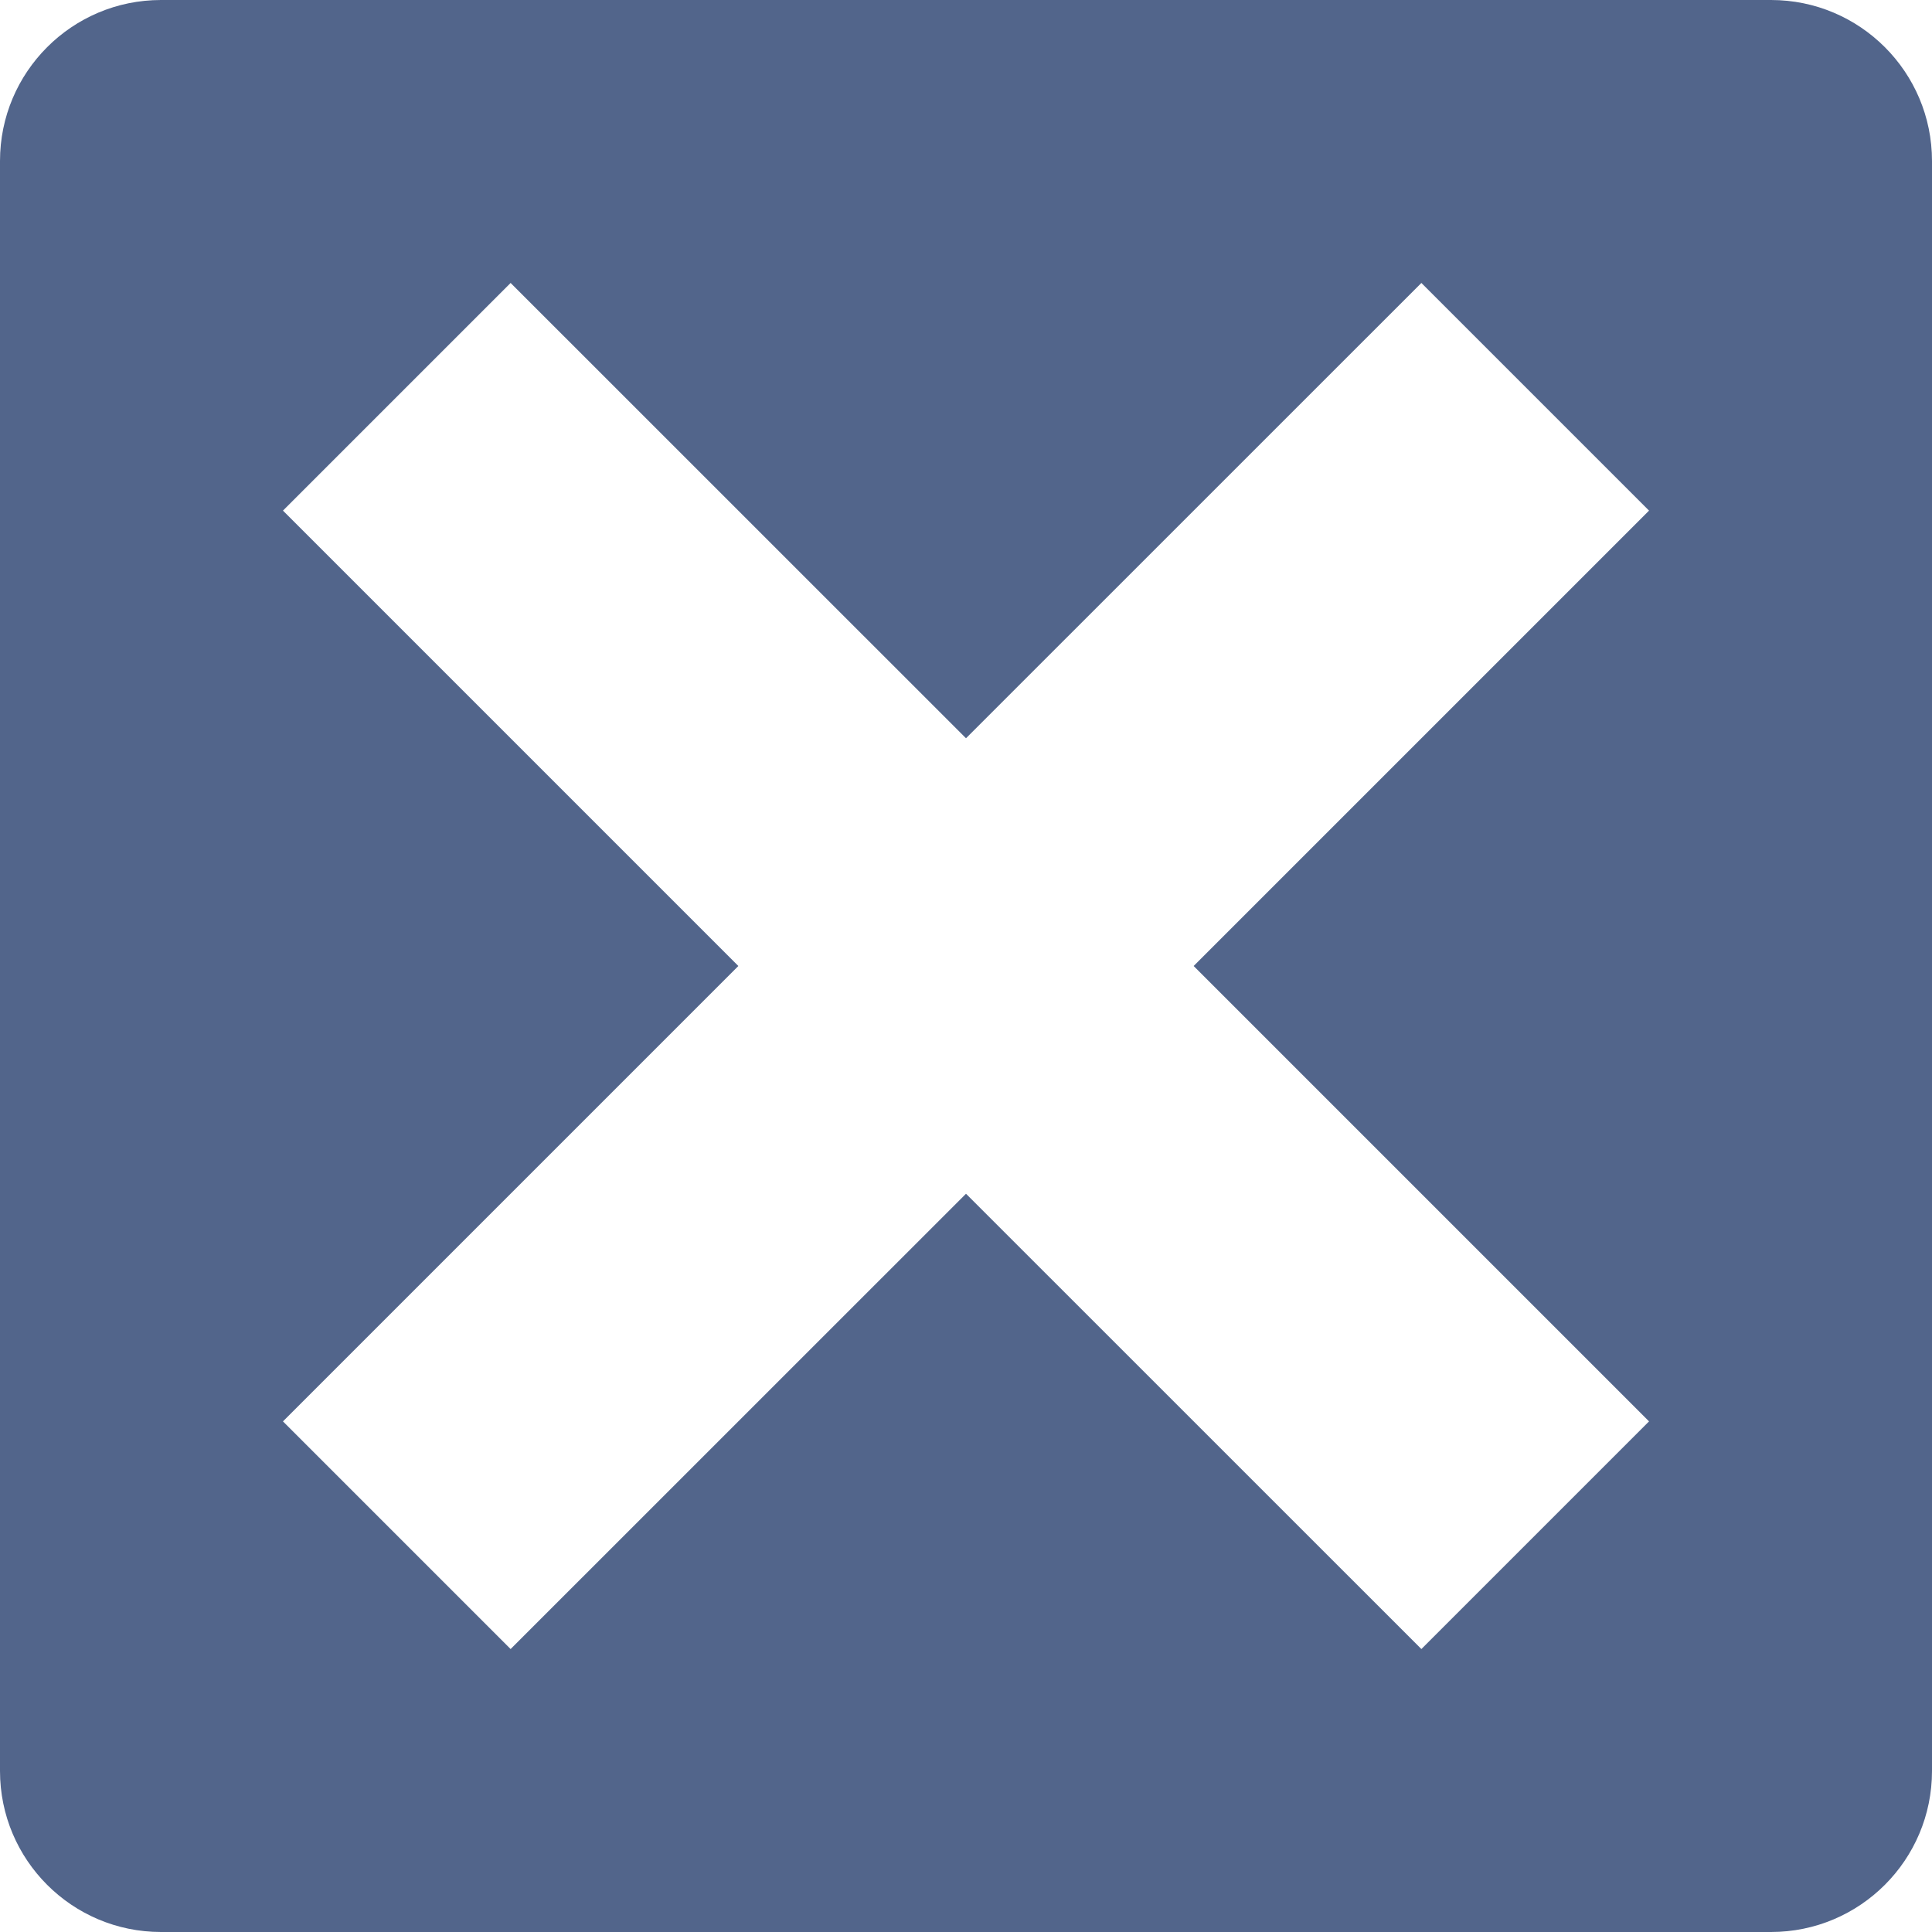
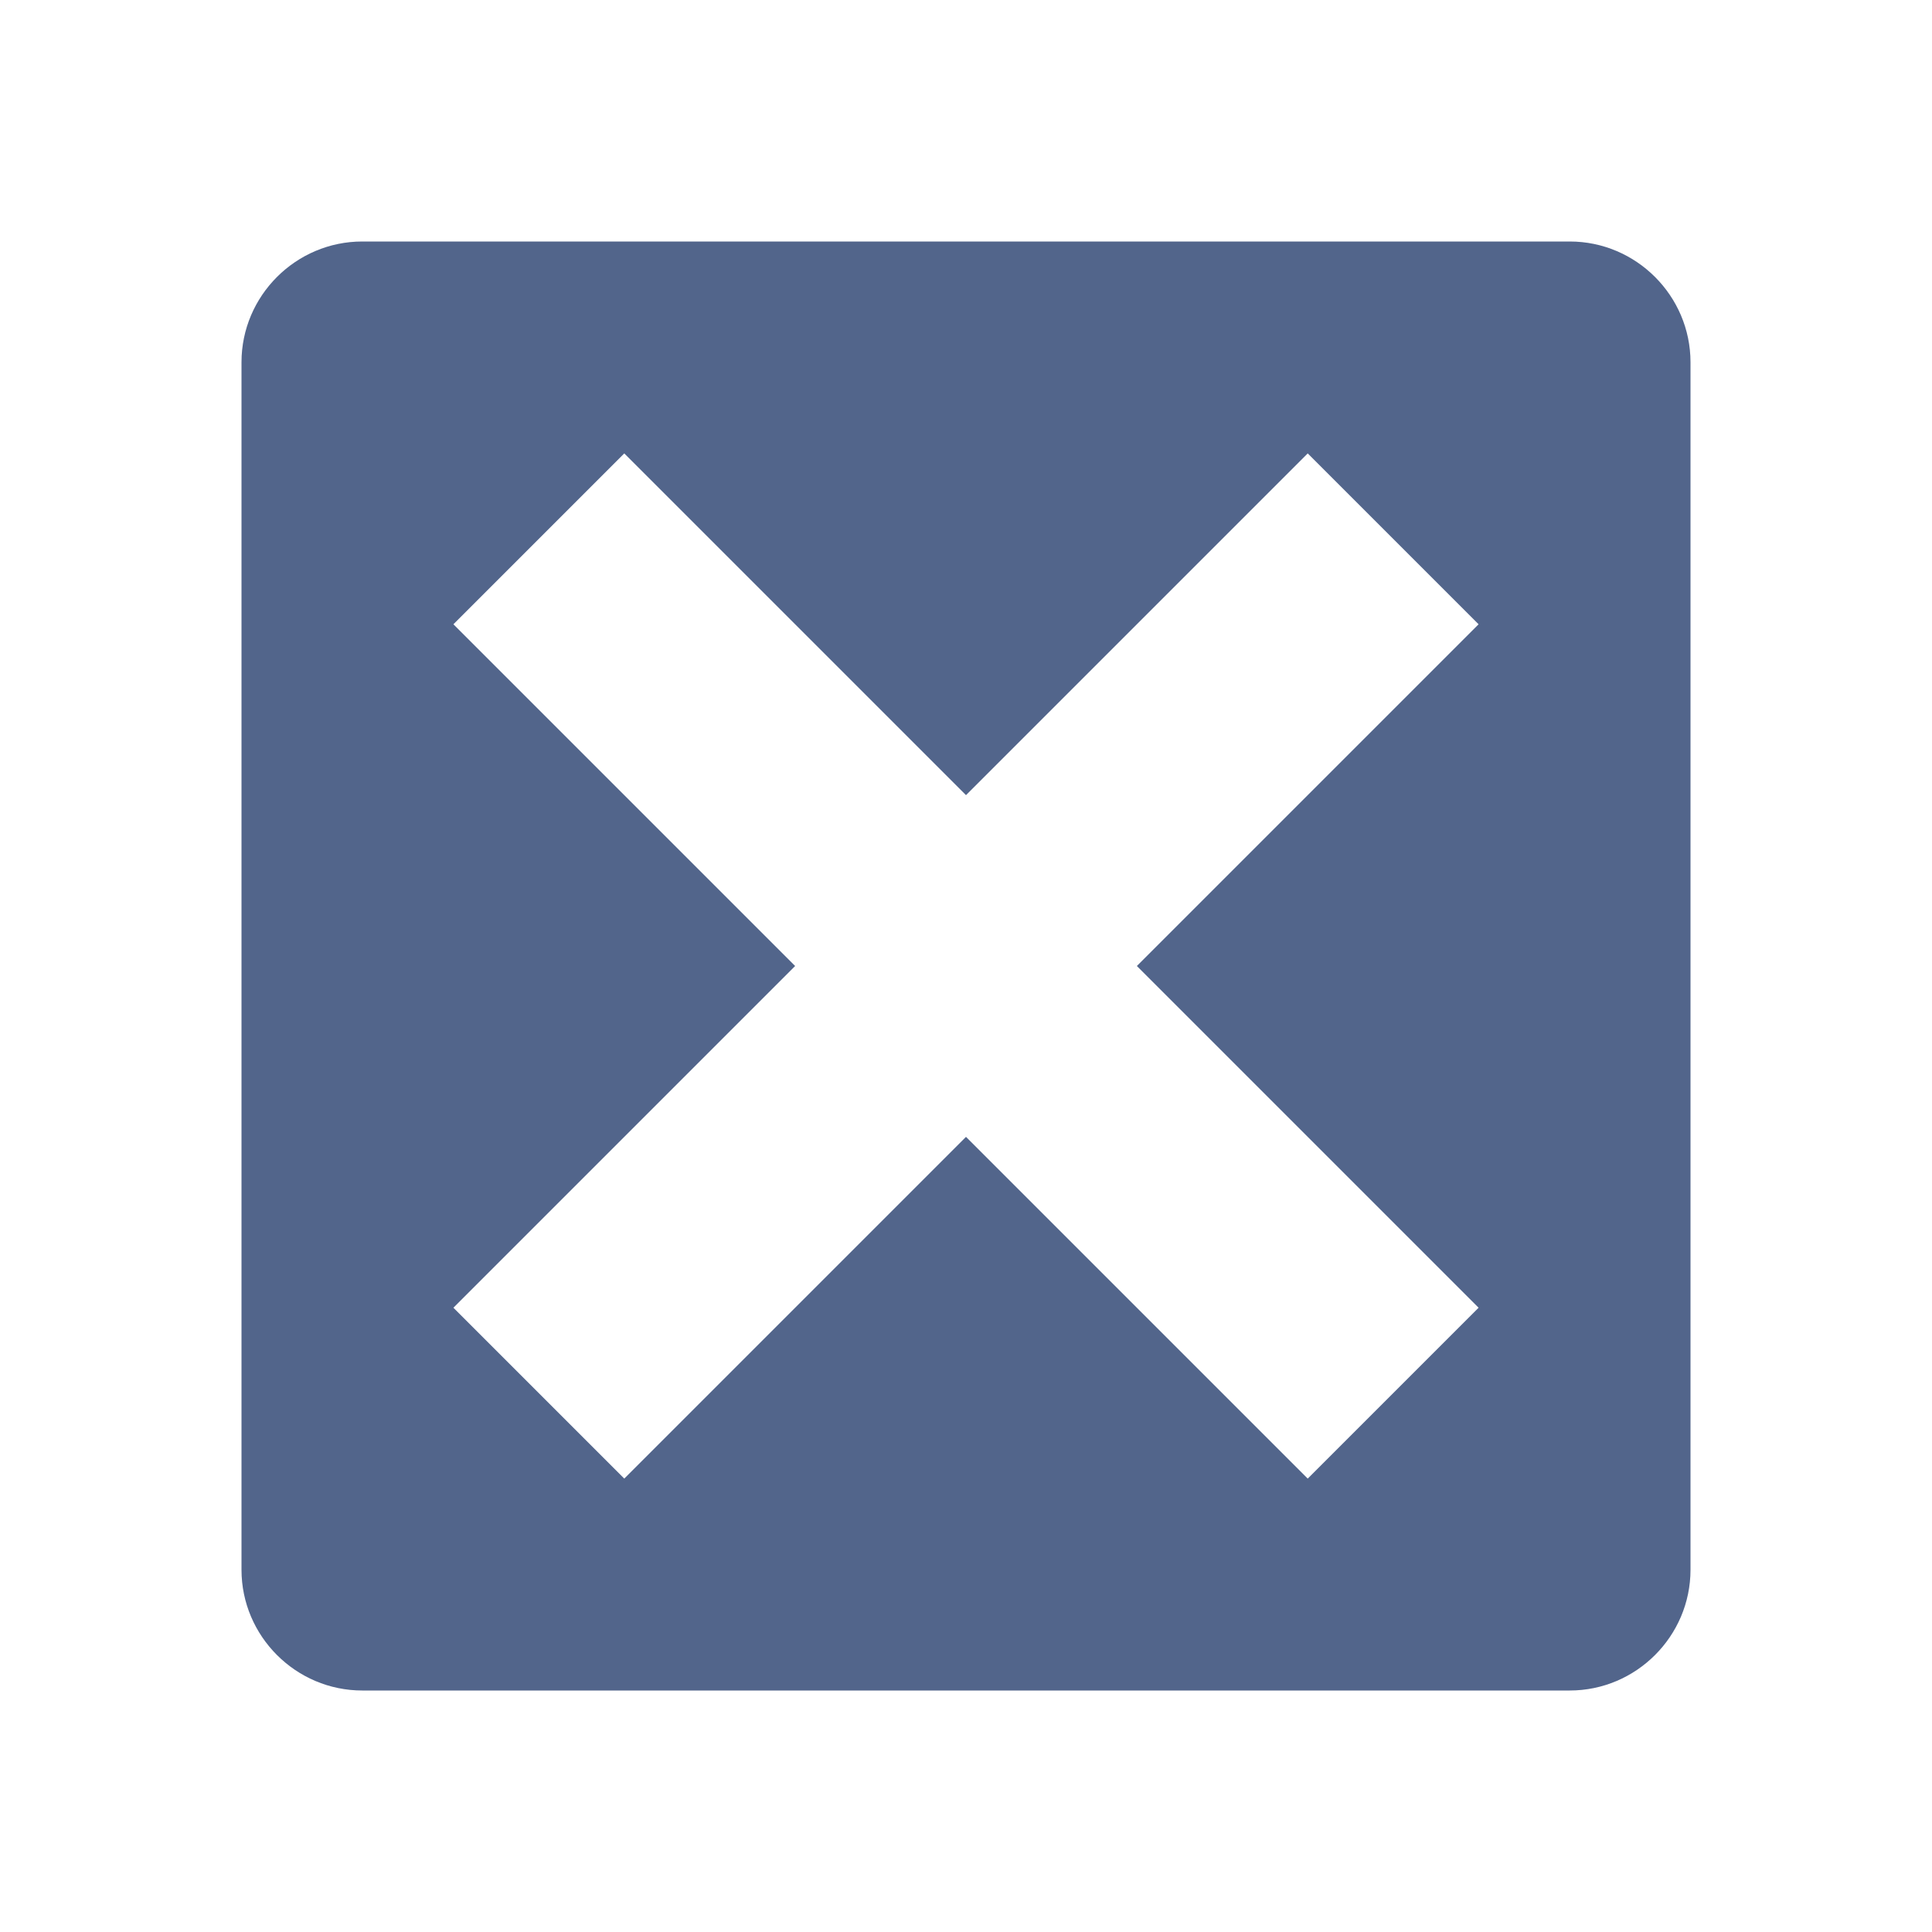
- <svg xmlns="http://www.w3.org/2000/svg" id="Layer_1" data-name="Layer 1" viewBox="0 0 240 240">
-   <defs>
-     <style>.cls-1{fill:none;}.cls-2{clip-path:url(#clip-path);}.cls-3{fill:#52658b;}</style>
-     <clipPath id="clip-path" transform="translate(-40 -40)">
-       <rect class="cls-1" x="40" y="40" width="240" height="240" />
+ <svg xmlns="http://www.w3.org/2000/svg" xmlns:xlink="http://www.w3.org/1999/xlink" version="1.1" id="Layer_1" x="0px" y="0px" viewBox="0 0 320 320" style="enable-background:new 0 0 320 320;" xml:space="preserve">
+   <style type="text/css">
+ 	.st0{clip-path:url(#SVGID_00000121265548462884631660000001936776976050556578_);fill:#52658B;}
+ 	.st1{fill:none;}
+ </style>
+   <g>
+     <defs>
+       <rect id="SVGID_1_" x="40" y="40" width="240" height="240" />
+     </defs>
+     <clipPath id="SVGID_00000150795654315817328200000000684703835899108006_">
+       <use xlink:href="#SVGID_1_" style="overflow:visible;" />
    </clipPath>
-   </defs>
-   <g class="cls-2">
-     <path class="cls-3" d="M188.28,160l56.57,56.57-28.28,28.28L160,188.29l-56.57,56.56L75.15,216.57,131.72,160,75.15,103.43l28.28-28.28L160,131.71l56.57-56.56,28.28,28.28ZM280,260V60a20,20,0,0,0-20-20H60A20,20,0,0,0,40,60V260a20,20,0,0,0,20,20H260a20,20,0,0,0,20-20" transform="translate(-40 -40)" />
+     <path style="clip-path:url(#SVGID_00000150795654315817328200000000684703835899108006_);fill:#52658B;" d="M188.3,160l56.6,56.6   l-28.3,28.3L160,188.3l-56.6,56.6l-28.3-28.3l56.6-56.6l-56.6-56.6l28.3-28.3l56.6,56.6l56.6-56.6l28.3,28.3L188.3,160z M280,260   V60c0-11-9-20-20-20H60c-11,0-20,9-20,20v200c0,11,9,20,20,20h200C271,280,280,271,280,260" />
  </g>
+   <rect class="st1" width="320" height="320" />
</svg>
